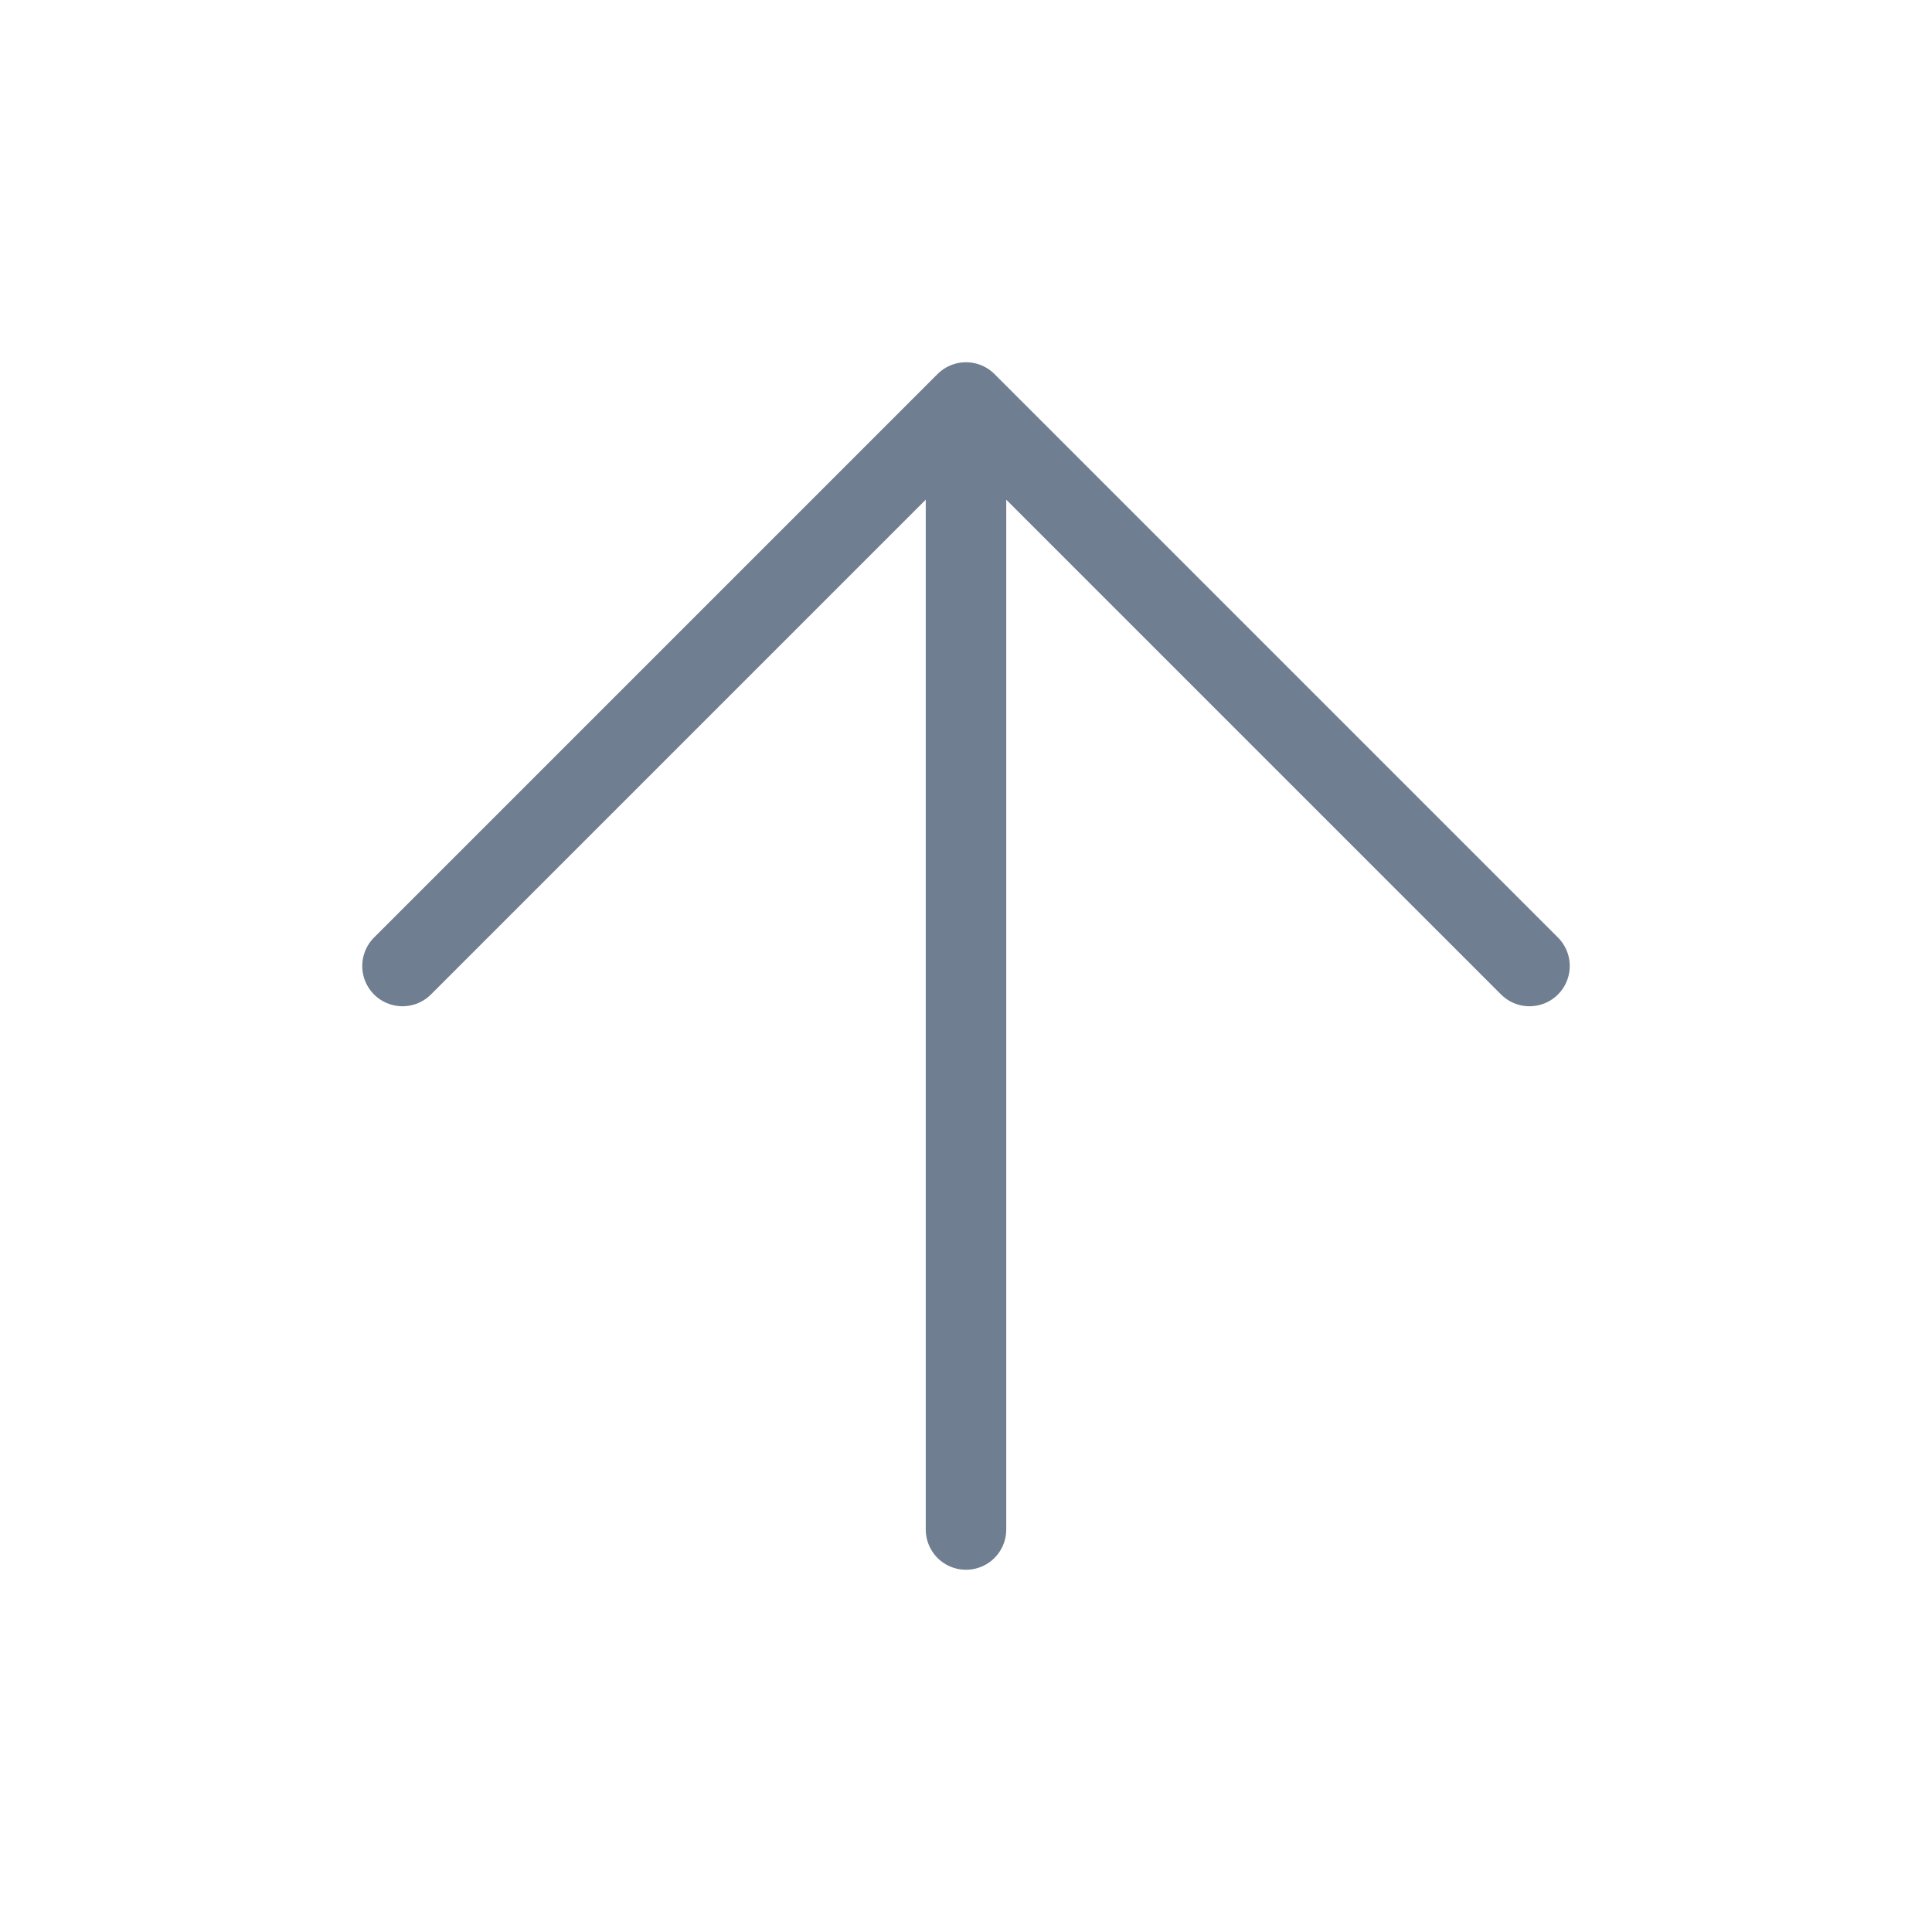
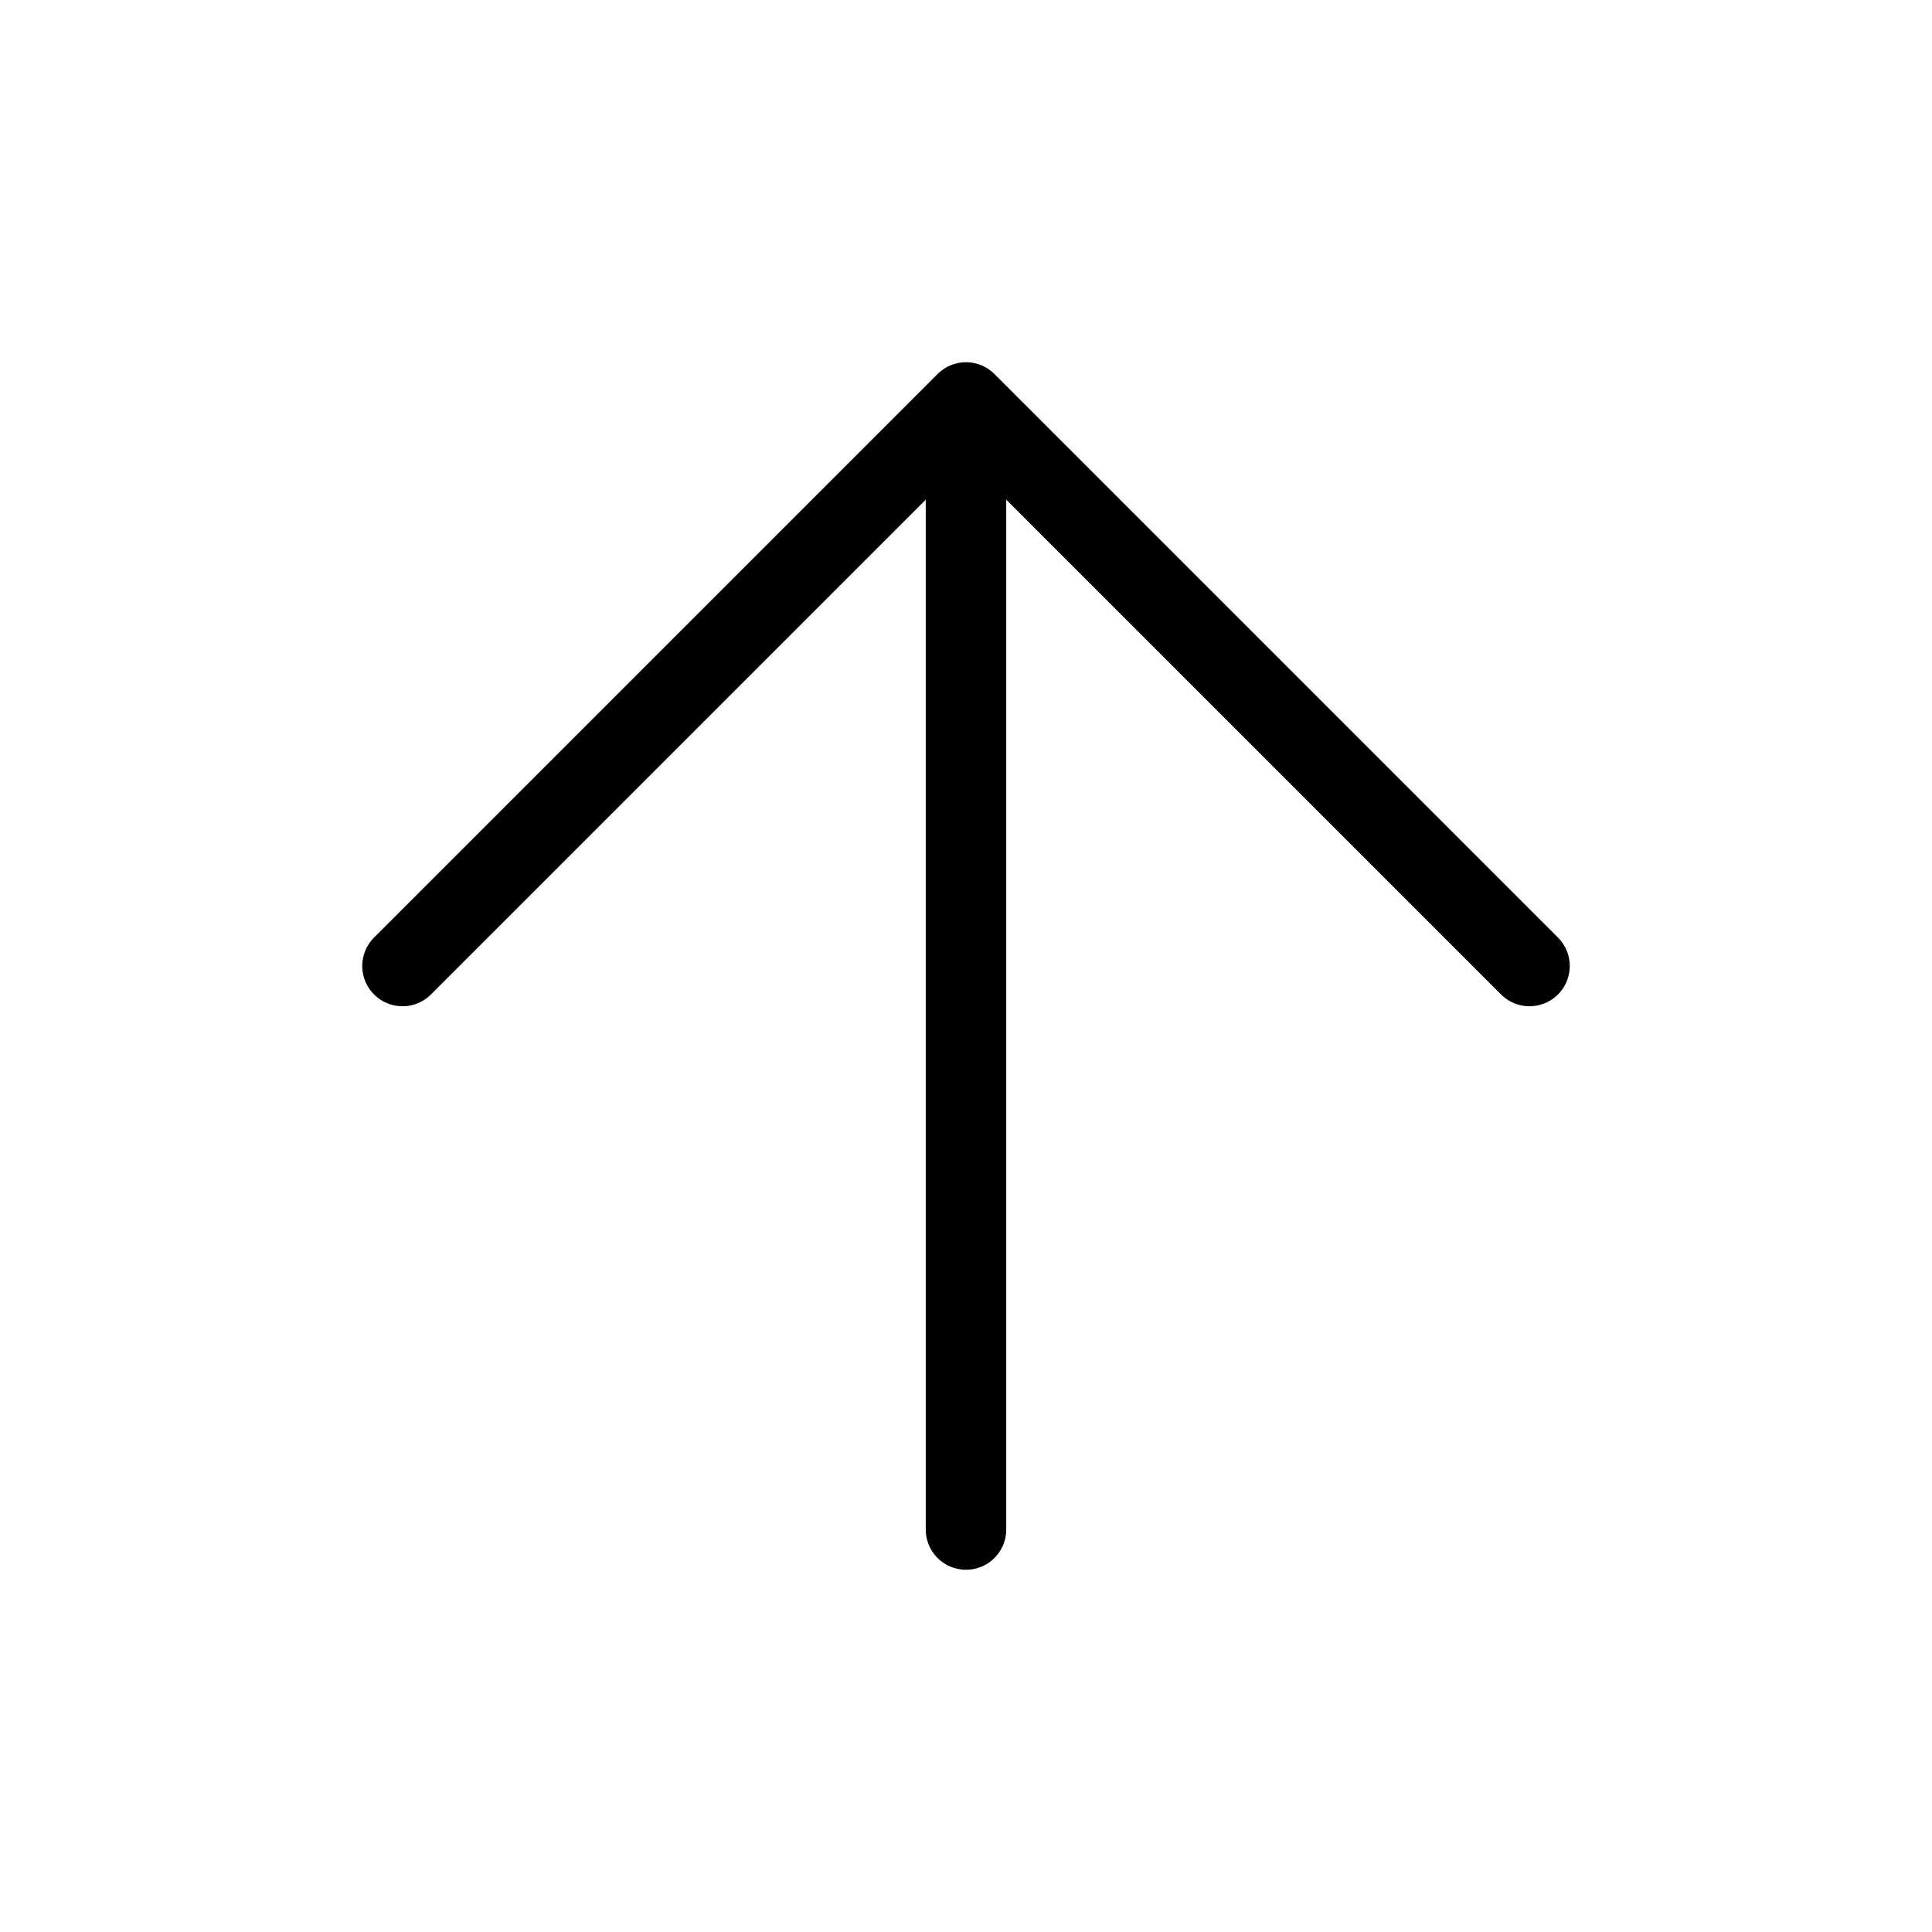
<svg xmlns="http://www.w3.org/2000/svg" width="24" height="24" viewBox="0 0 24 24" fill="none">
-   <path d="M12 19V5M5 12L12 5L19 12" stroke="#6F7E90" stroke-linecap="round" stroke-linejoin="round" />
+   <path d="M12 19V5M5 12L12 5L19 12" stroke="currentColor" stroke-linecap="round" stroke-linejoin="round" />
</svg>
